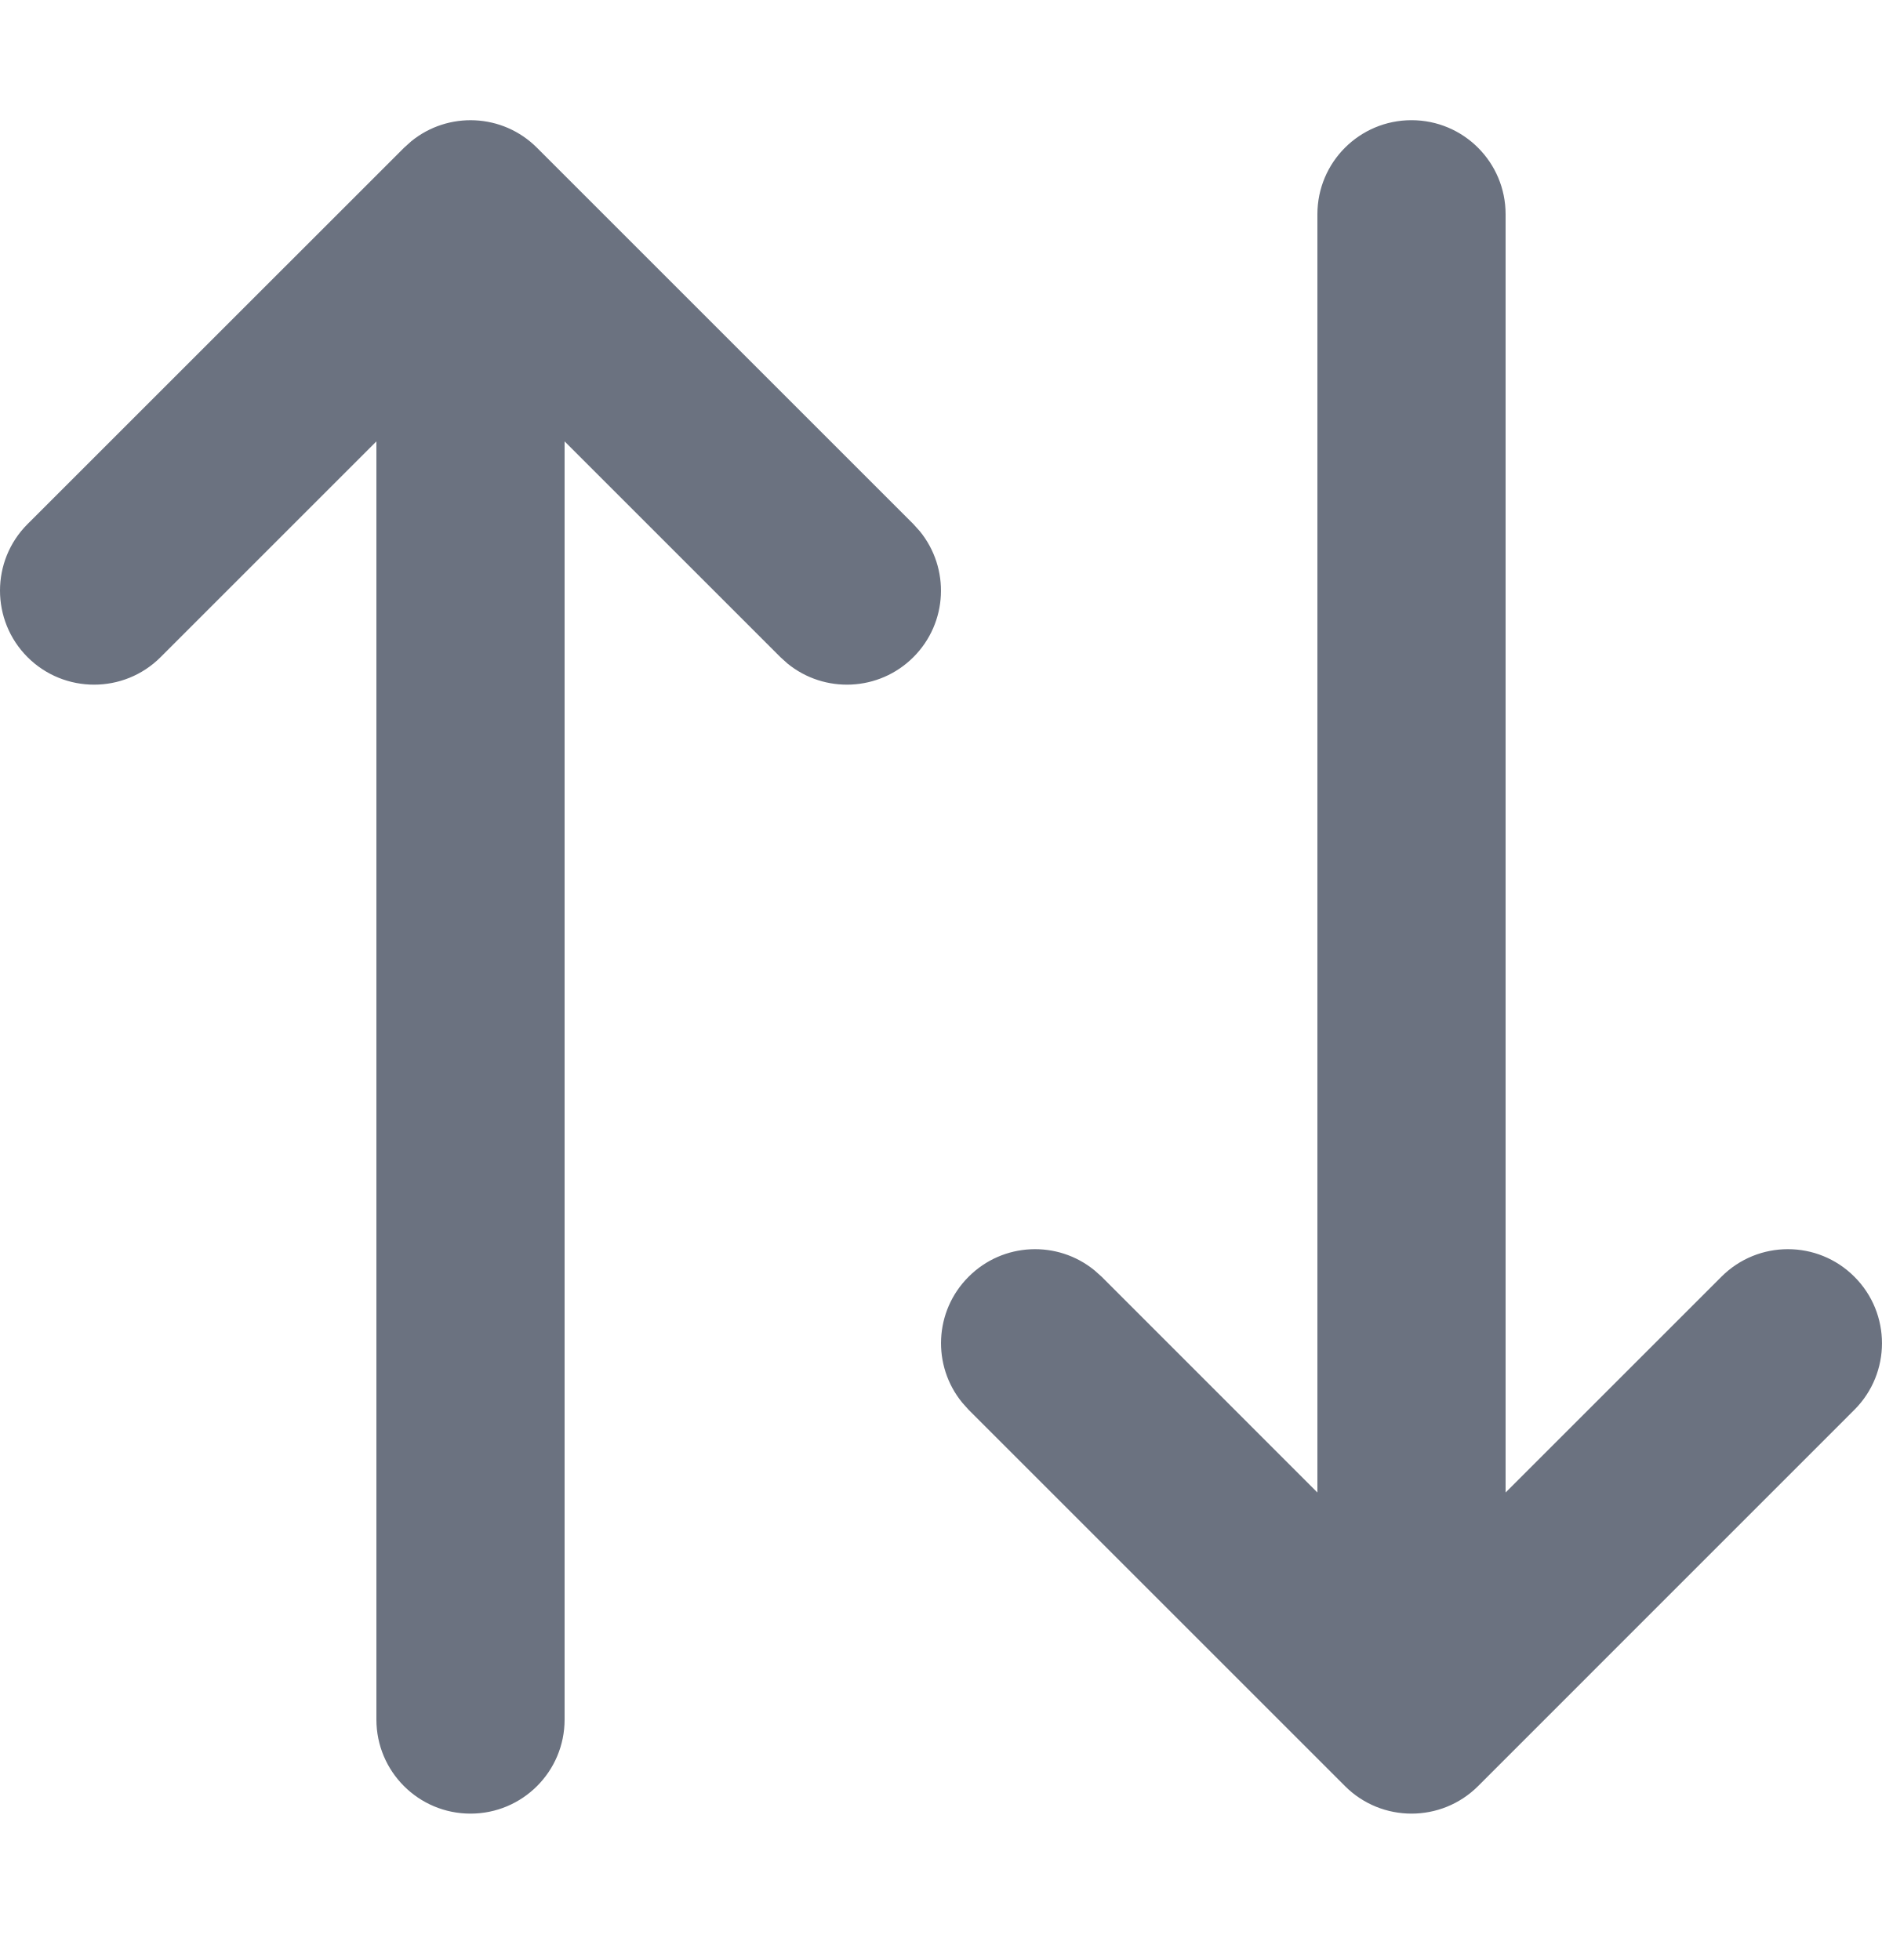
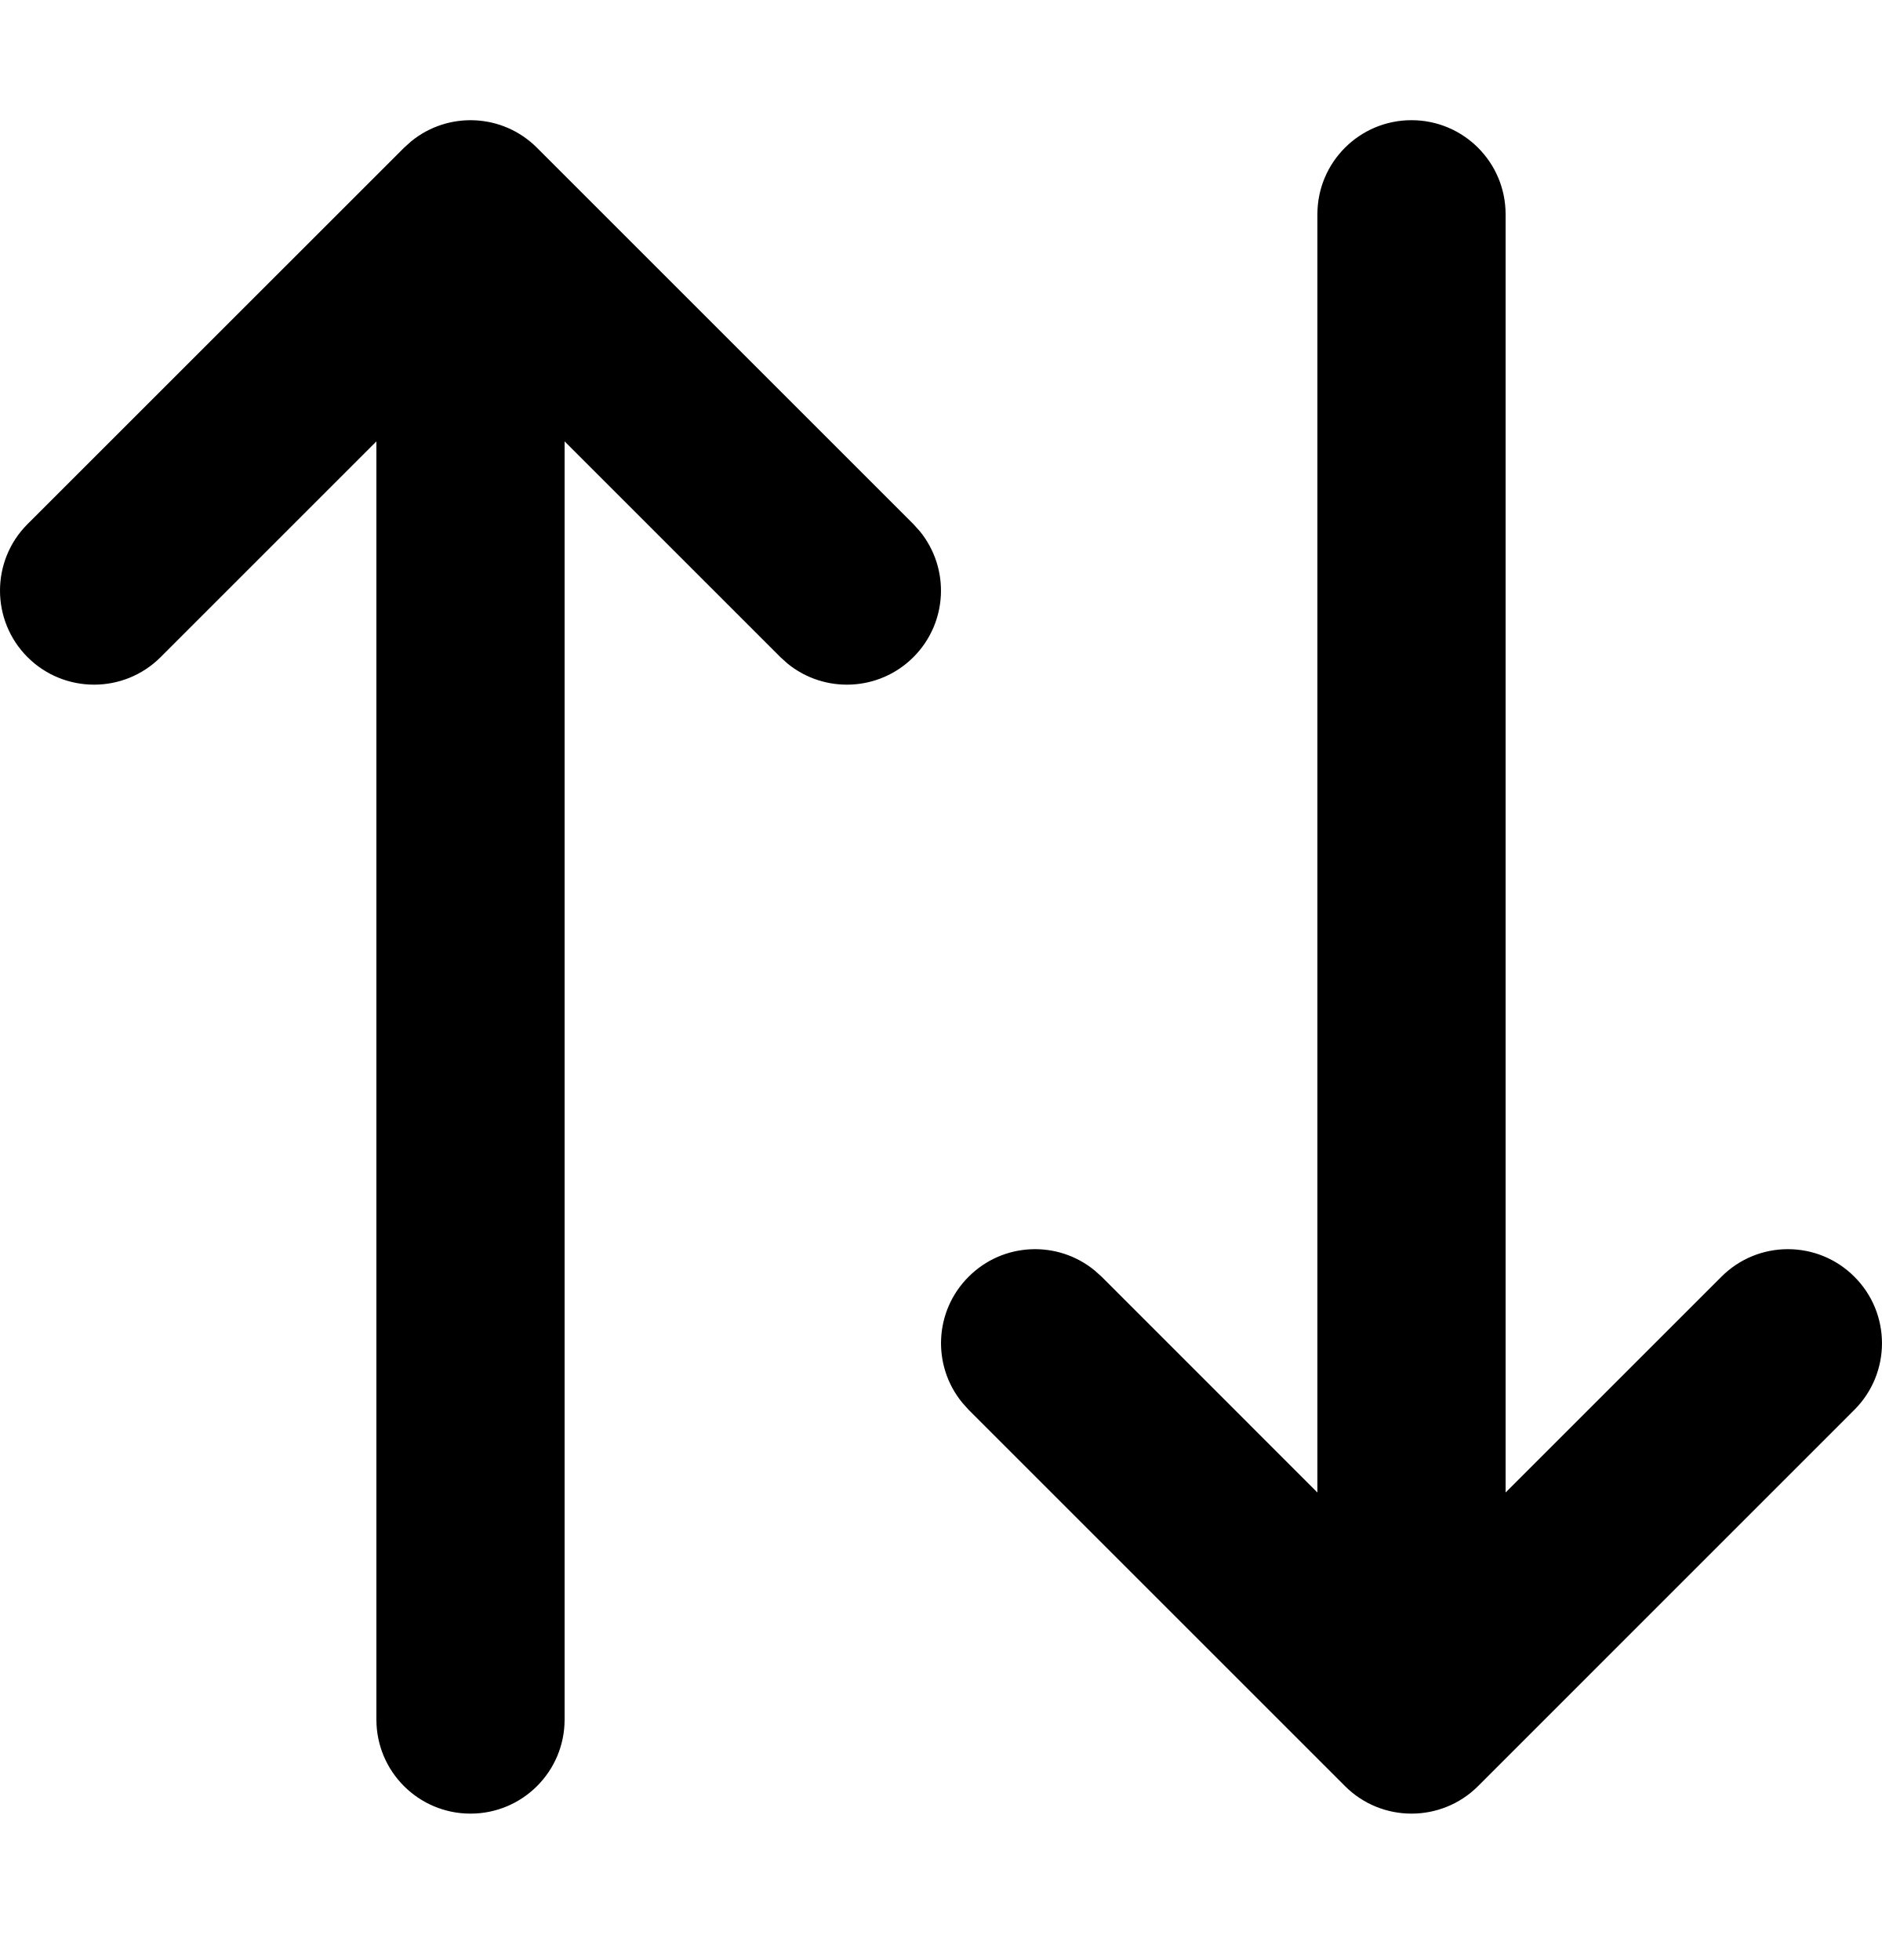
- <svg xmlns="http://www.w3.org/2000/svg" width="24" height="25" viewBox="0 0 24 25" fill="currentColor">
-   <path d="M4.8 21.933V5.63L2.048 8.382C1.58 8.85 0.82 8.85 0.351 8.382C-0.117 7.913 -0.117 7.153 0.351 6.685L5.152 1.885L5.243 1.803C5.714 1.418 6.409 1.445 6.848 1.885L11.648 6.685L11.73 6.776C12.115 7.248 12.088 7.942 11.648 8.382C11.209 8.821 10.514 8.848 10.043 8.464L9.952 8.382L7.2 5.63V21.933C7.2 22.596 6.663 23.133 6 23.133C5.337 23.133 4.8 22.596 4.8 21.933ZM16.8 2.733C16.8 2.07 17.337 1.533 18 1.533C18.663 1.533 19.2 2.07 19.2 2.733V19.037L21.952 16.285C22.42 15.816 23.18 15.816 23.648 16.285C24.117 16.753 24.117 17.513 23.648 17.982L18.849 22.782C18.38 23.25 17.62 23.25 17.152 22.782L12.352 17.982L12.27 17.89C11.885 17.419 11.912 16.724 12.352 16.285C12.791 15.845 13.486 15.818 13.957 16.203L14.049 16.285L16.8 19.037V2.733Z" fill="#6B7280" />
+ <svg xmlns="http://www.w3.org/2000/svg" viewBox="0 0 24 25" fill="currentColor">
+   <path d="M4.8 21.933V5.63L2.048 8.382C1.58 8.85 0.82 8.85 0.351 8.382C-0.117 7.913 -0.117 7.153 0.351 6.685L5.152 1.885L5.243 1.803C5.714 1.418 6.409 1.445 6.848 1.885L11.648 6.685L11.73 6.776C12.115 7.248 12.088 7.942 11.648 8.382C11.209 8.821 10.514 8.848 10.043 8.464L9.952 8.382L7.2 5.63V21.933C7.2 22.596 6.663 23.133 6 23.133C5.337 23.133 4.8 22.596 4.8 21.933ZM16.8 2.733C16.8 2.07 17.337 1.533 18 1.533C18.663 1.533 19.2 2.07 19.2 2.733V19.037L21.952 16.285C22.42 15.816 23.18 15.816 23.648 16.285C24.117 16.753 24.117 17.513 23.648 17.982L18.849 22.782C18.38 23.25 17.62 23.25 17.152 22.782L12.352 17.982L12.27 17.89C11.885 17.419 11.912 16.724 12.352 16.285C12.791 15.845 13.486 15.818 13.957 16.203L14.049 16.285L16.8 19.037V2.733Z" fill="currentColor" />
</svg>
